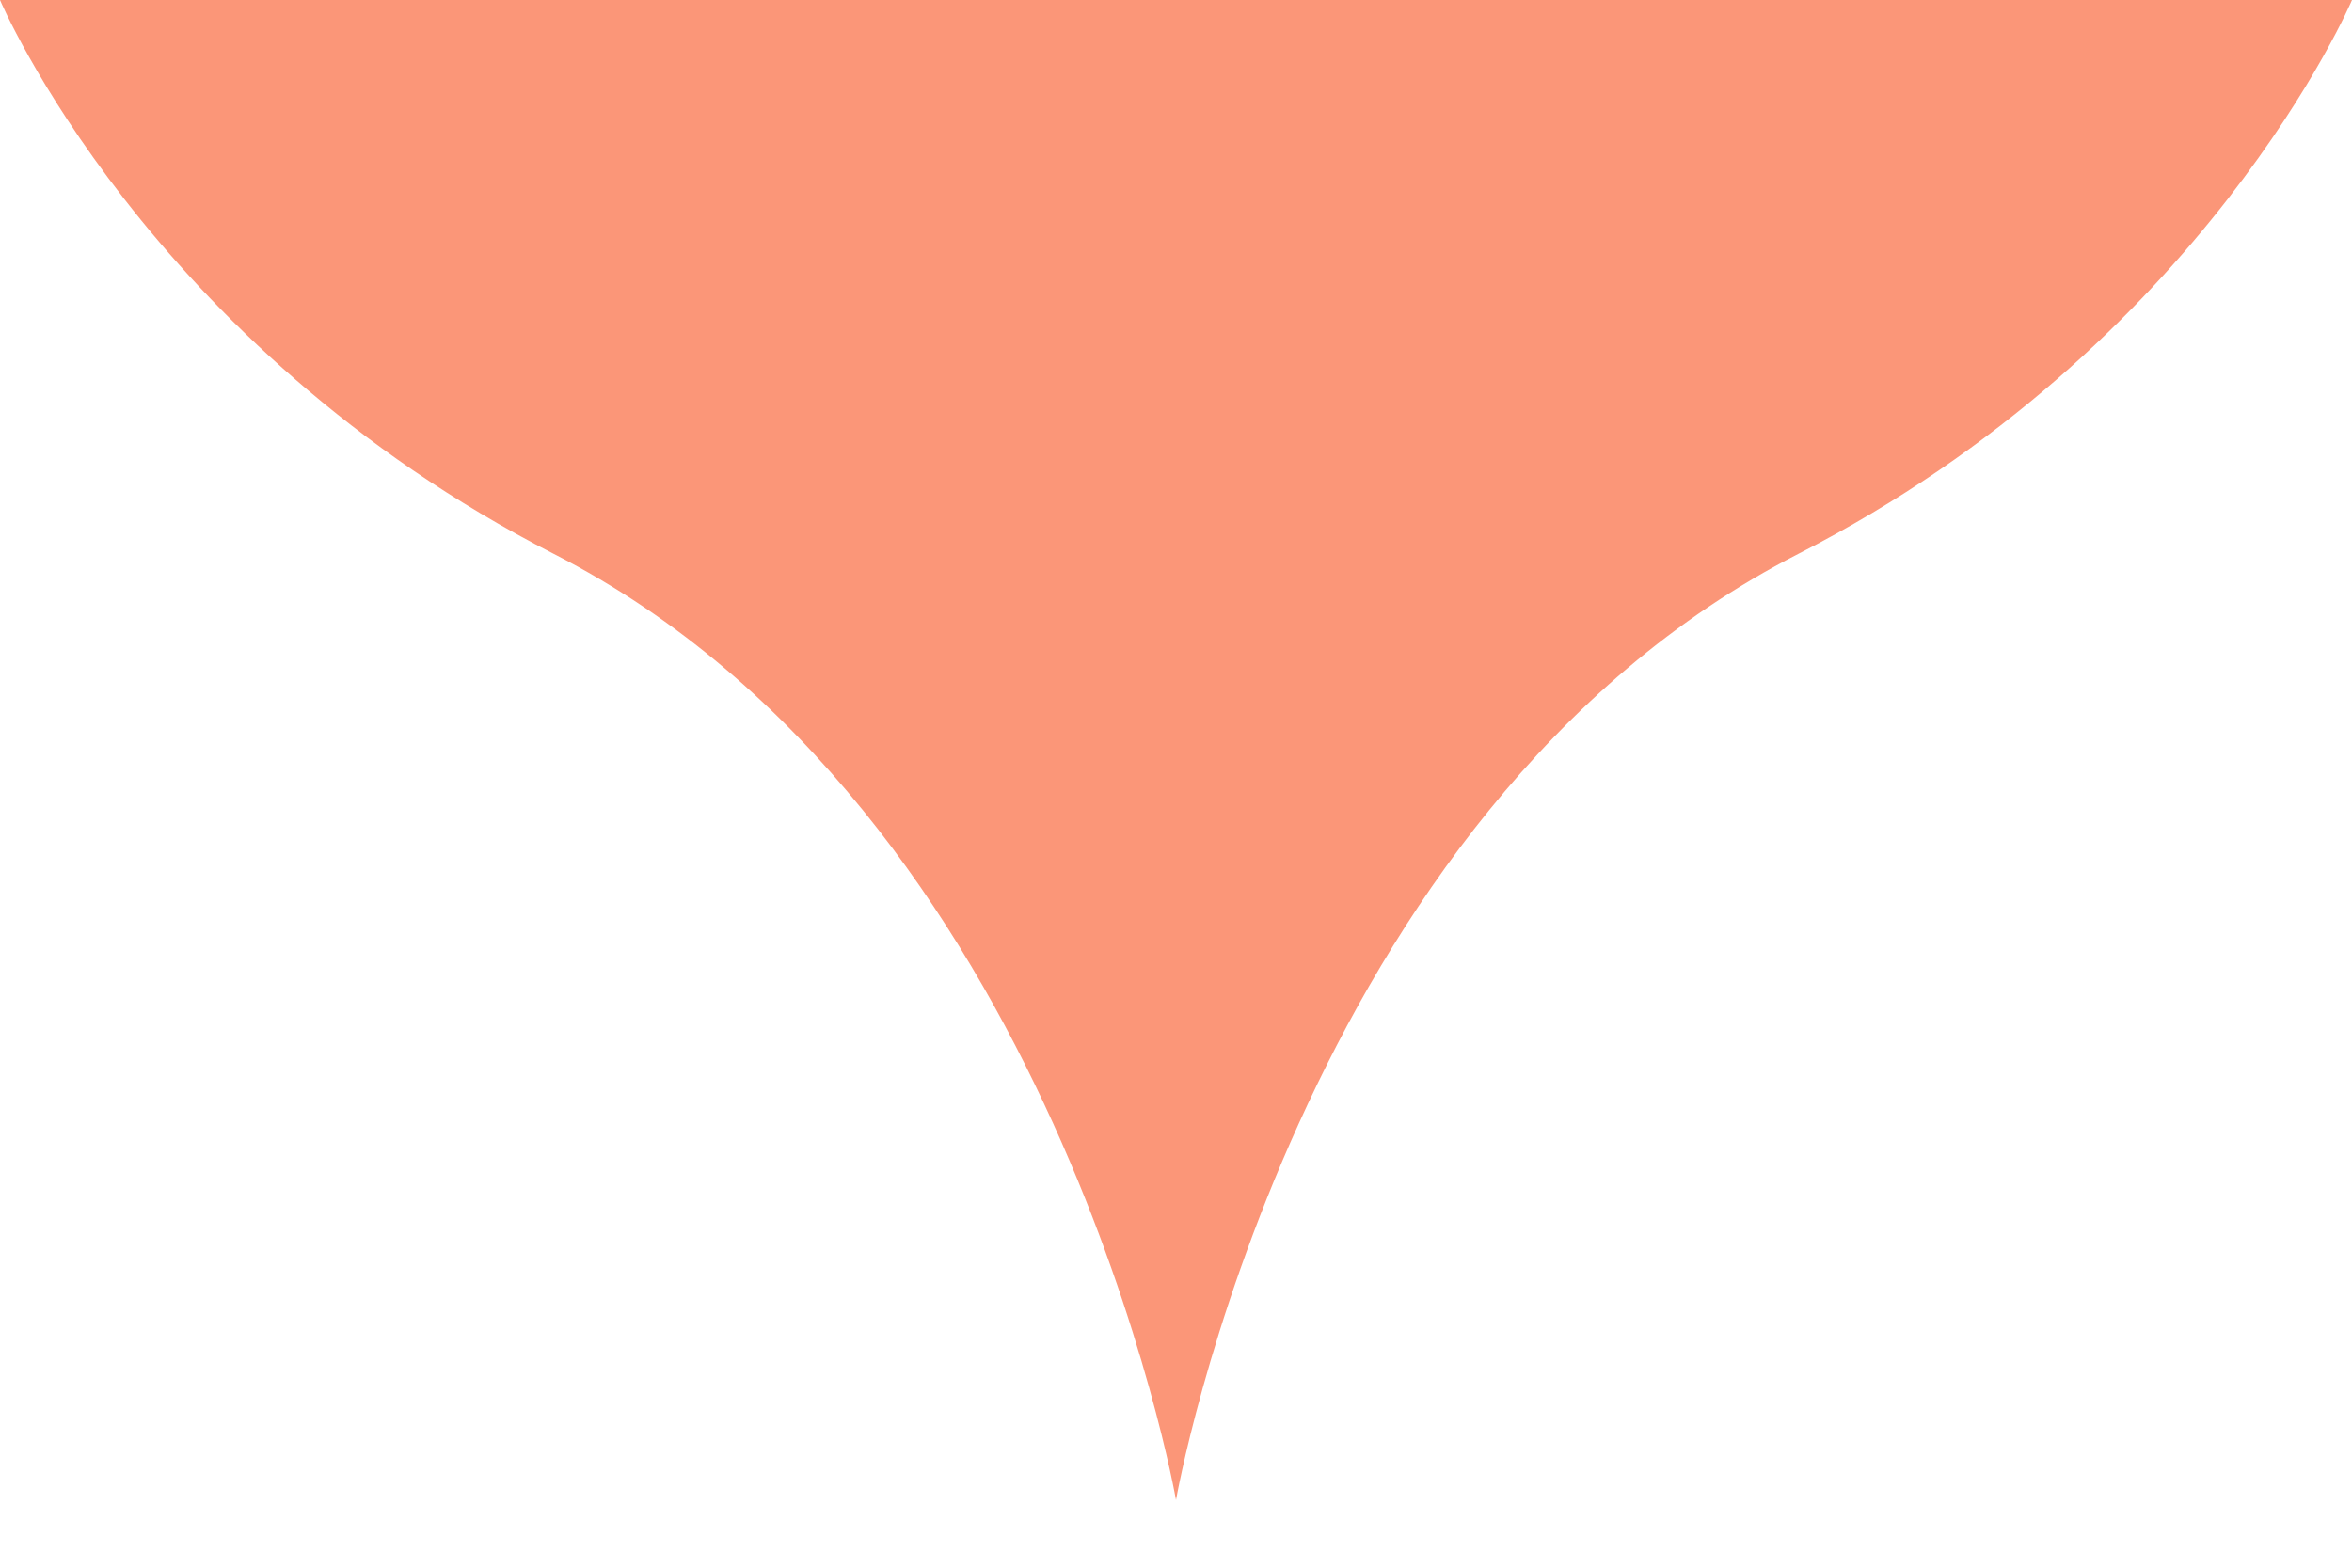
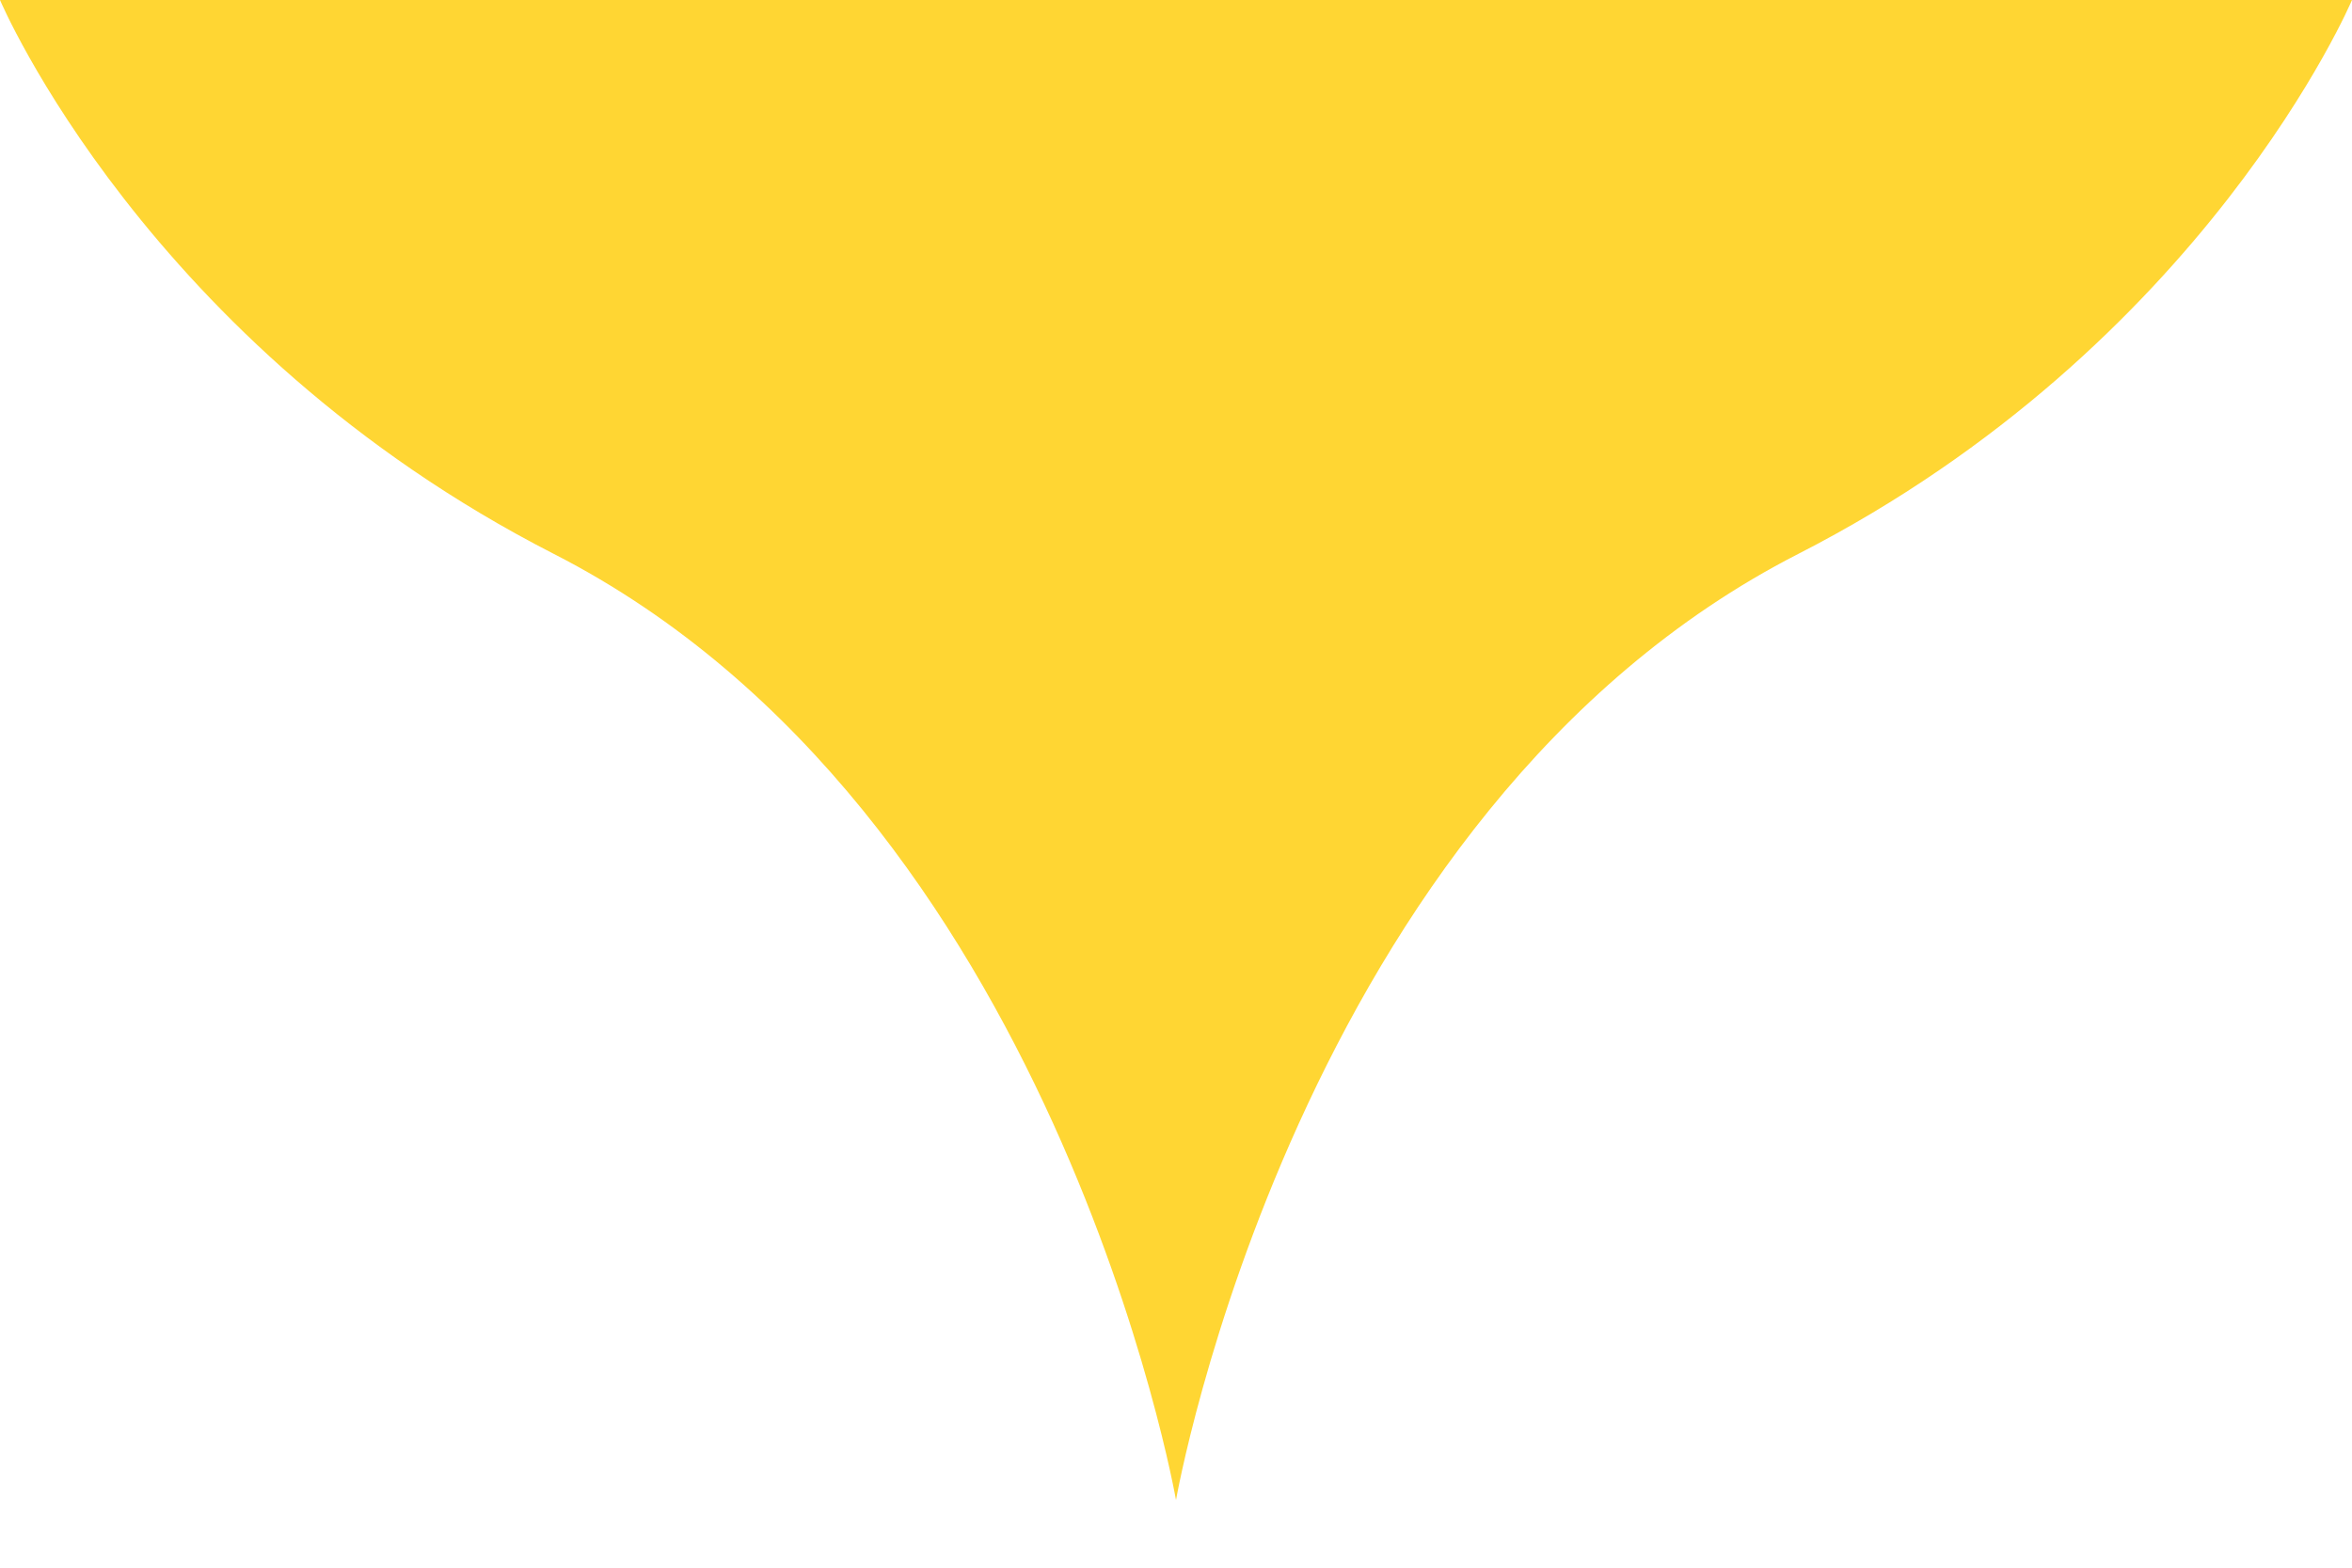
<svg xmlns="http://www.w3.org/2000/svg" version="1.1" width="30px" height="20px" viewBox="0 0 30 20">
  <g>
-     <path fill="#fb9678" d="M7.065,7.067C13.462,10.339,15,19.137,15,19.137V0H0C0,0,1.865,4.407,7.065,7.067z" />
-     <path fill="#fb9678" d="M15,0v19.137c0,0,1.537-8.797,7.936-12.07C28.135,4.407,30,0,30,0H15z" />
+     <path fill="#ffd633" d="M7.065,7.067C13.462,10.339,15,19.137,15,19.137V0H0C0,0,1.865,4.407,7.065,7.067z" />
+     <path fill="#ffd633" d="M15,0v19.137c0,0,1.537-8.797,7.936-12.07C28.135,4.407,30,0,30,0H15z" />
  </g>
</svg>
